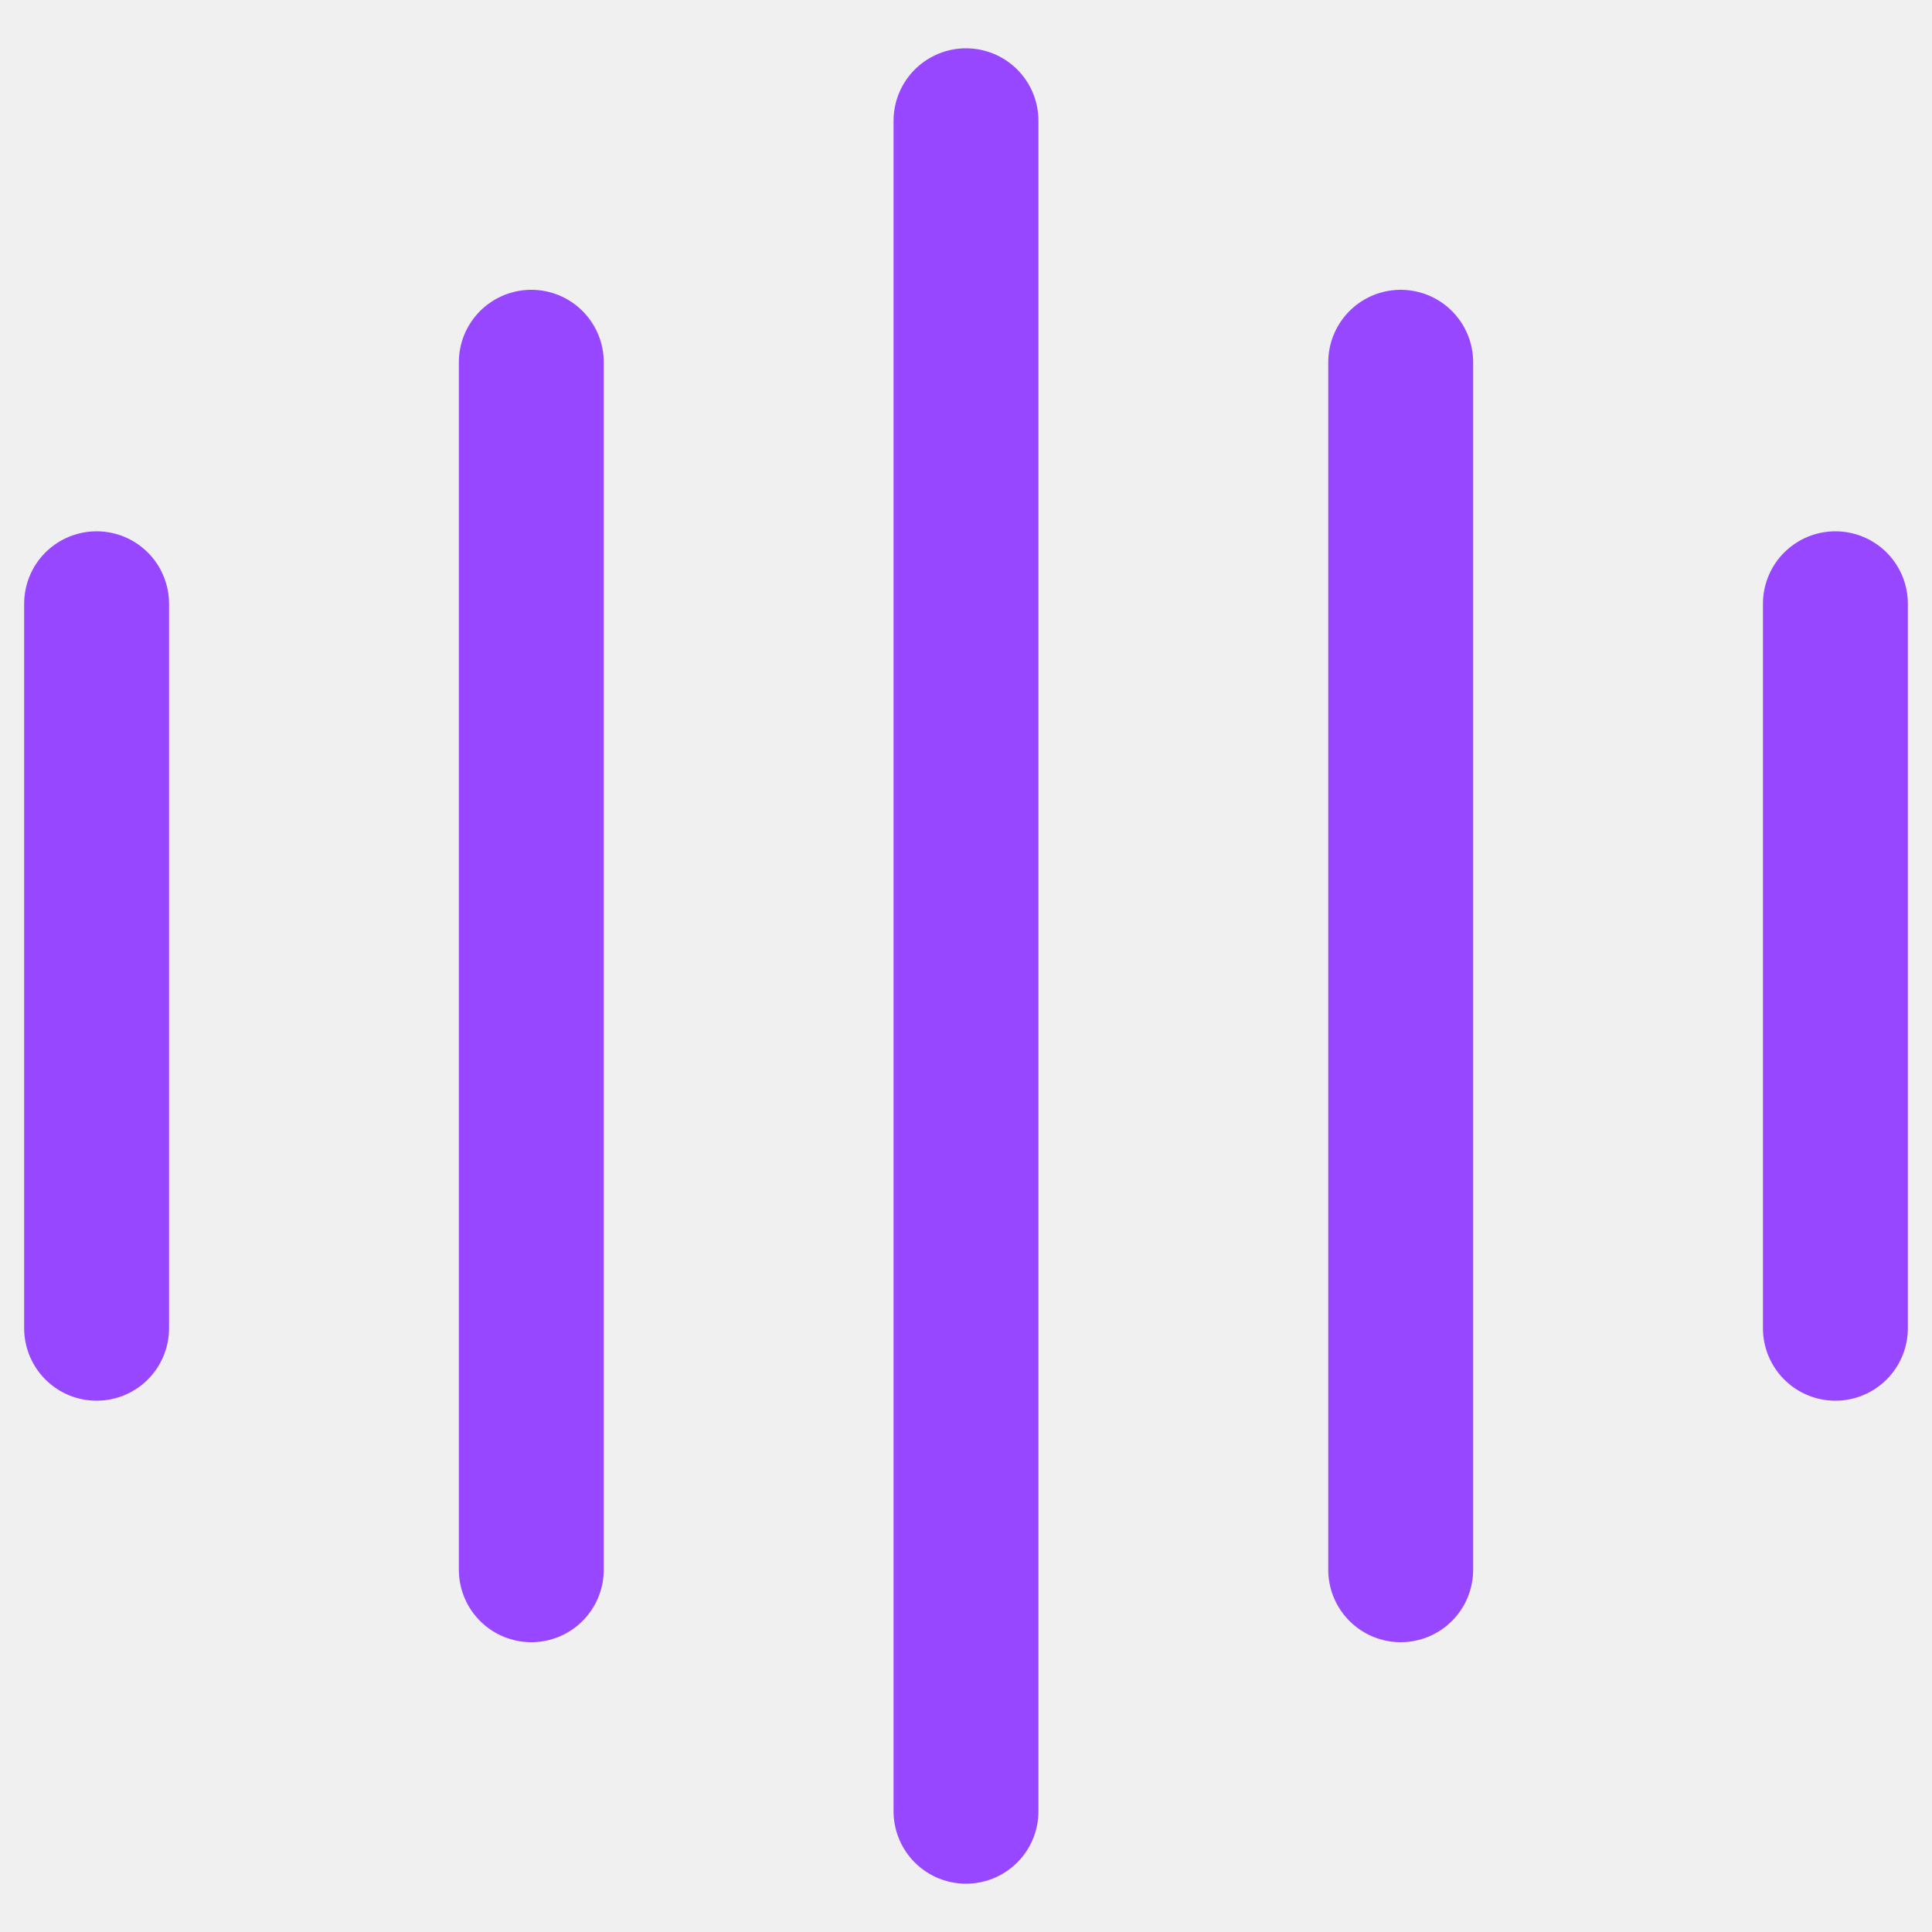
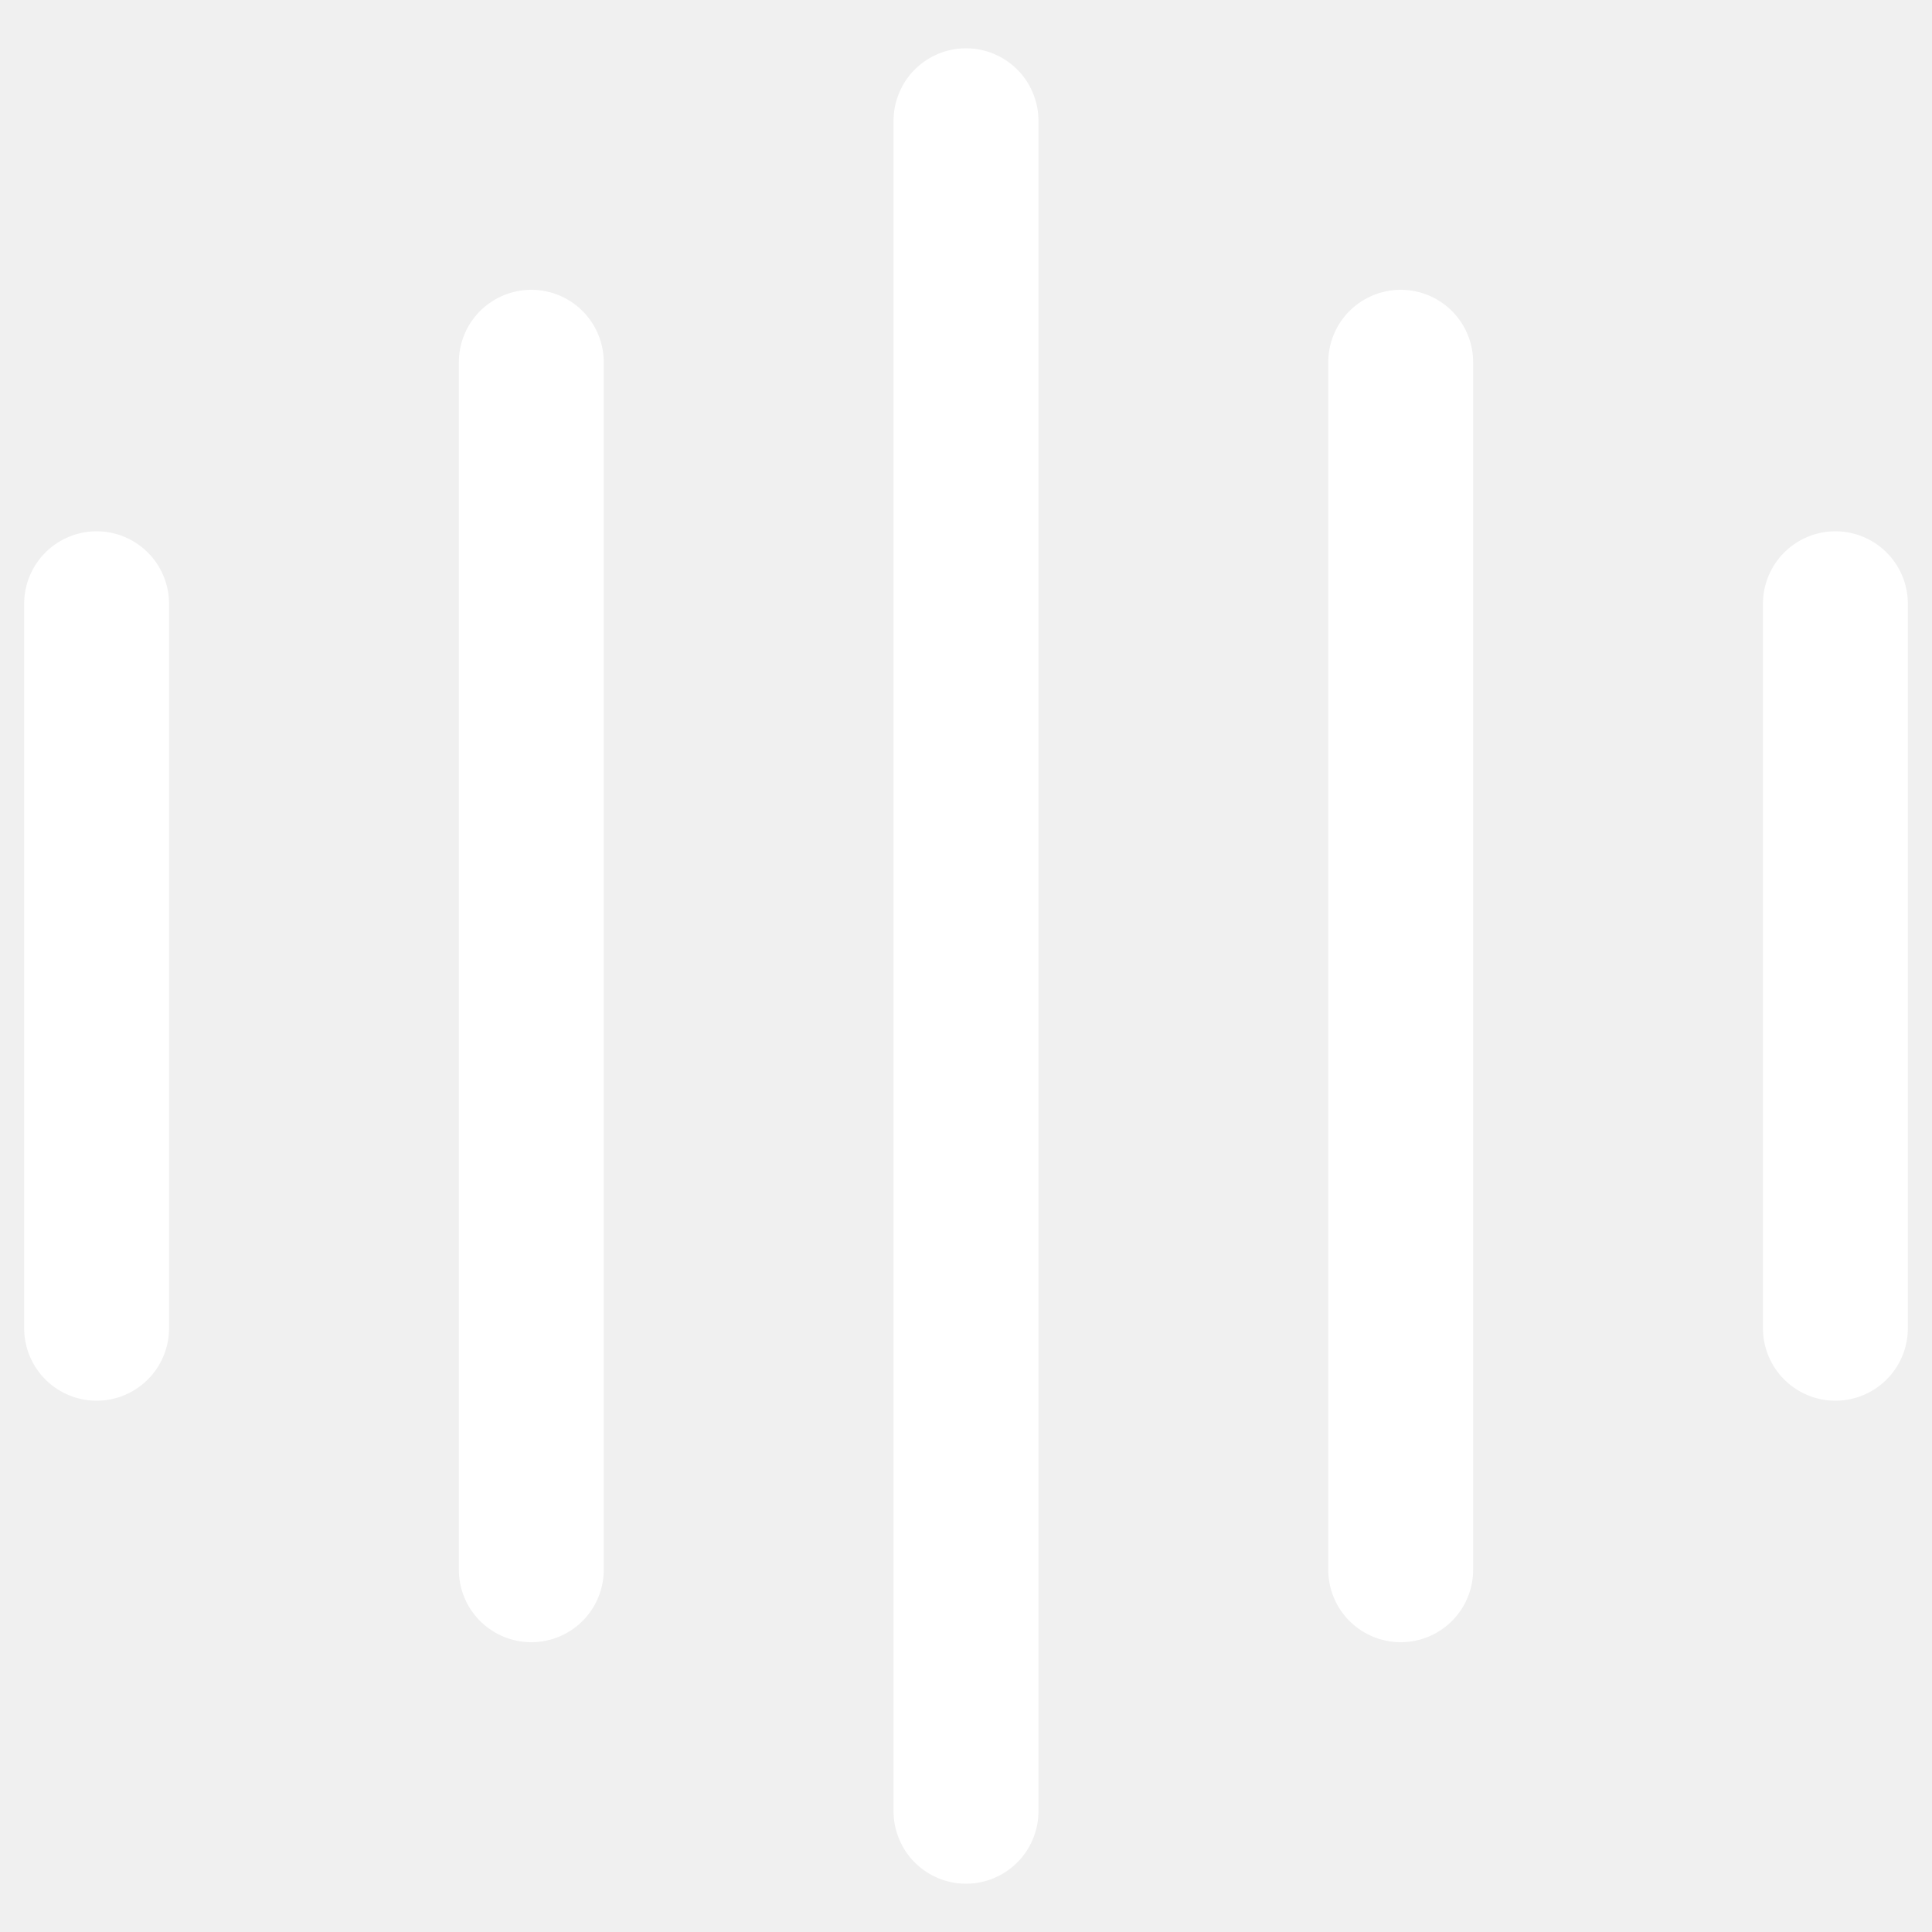
<svg xmlns="http://www.w3.org/2000/svg" width="20" height="20" viewBox="0 0 20 20" fill="none">
-   <path d="M1 6.25L1 13.75M5.5 3.75L5.5 16.25M10 1.25L10 18.75M14.5 3.75L14.5 16.25M19 6.25L19 13.75" stroke="#9747FF" stroke-width="1.5" stroke-linecap="round" stroke-linejoin="round" />
+   <path d="M1 6.25L1 13.75M5.5 3.75L5.5 16.25M10 1.25L10 18.75M14.5 3.75L14.5 16.25M19 6.25L19 13.75" stroke="white" stroke-width="1.5" stroke-linecap="round" stroke-linejoin="round" />
</svg>
